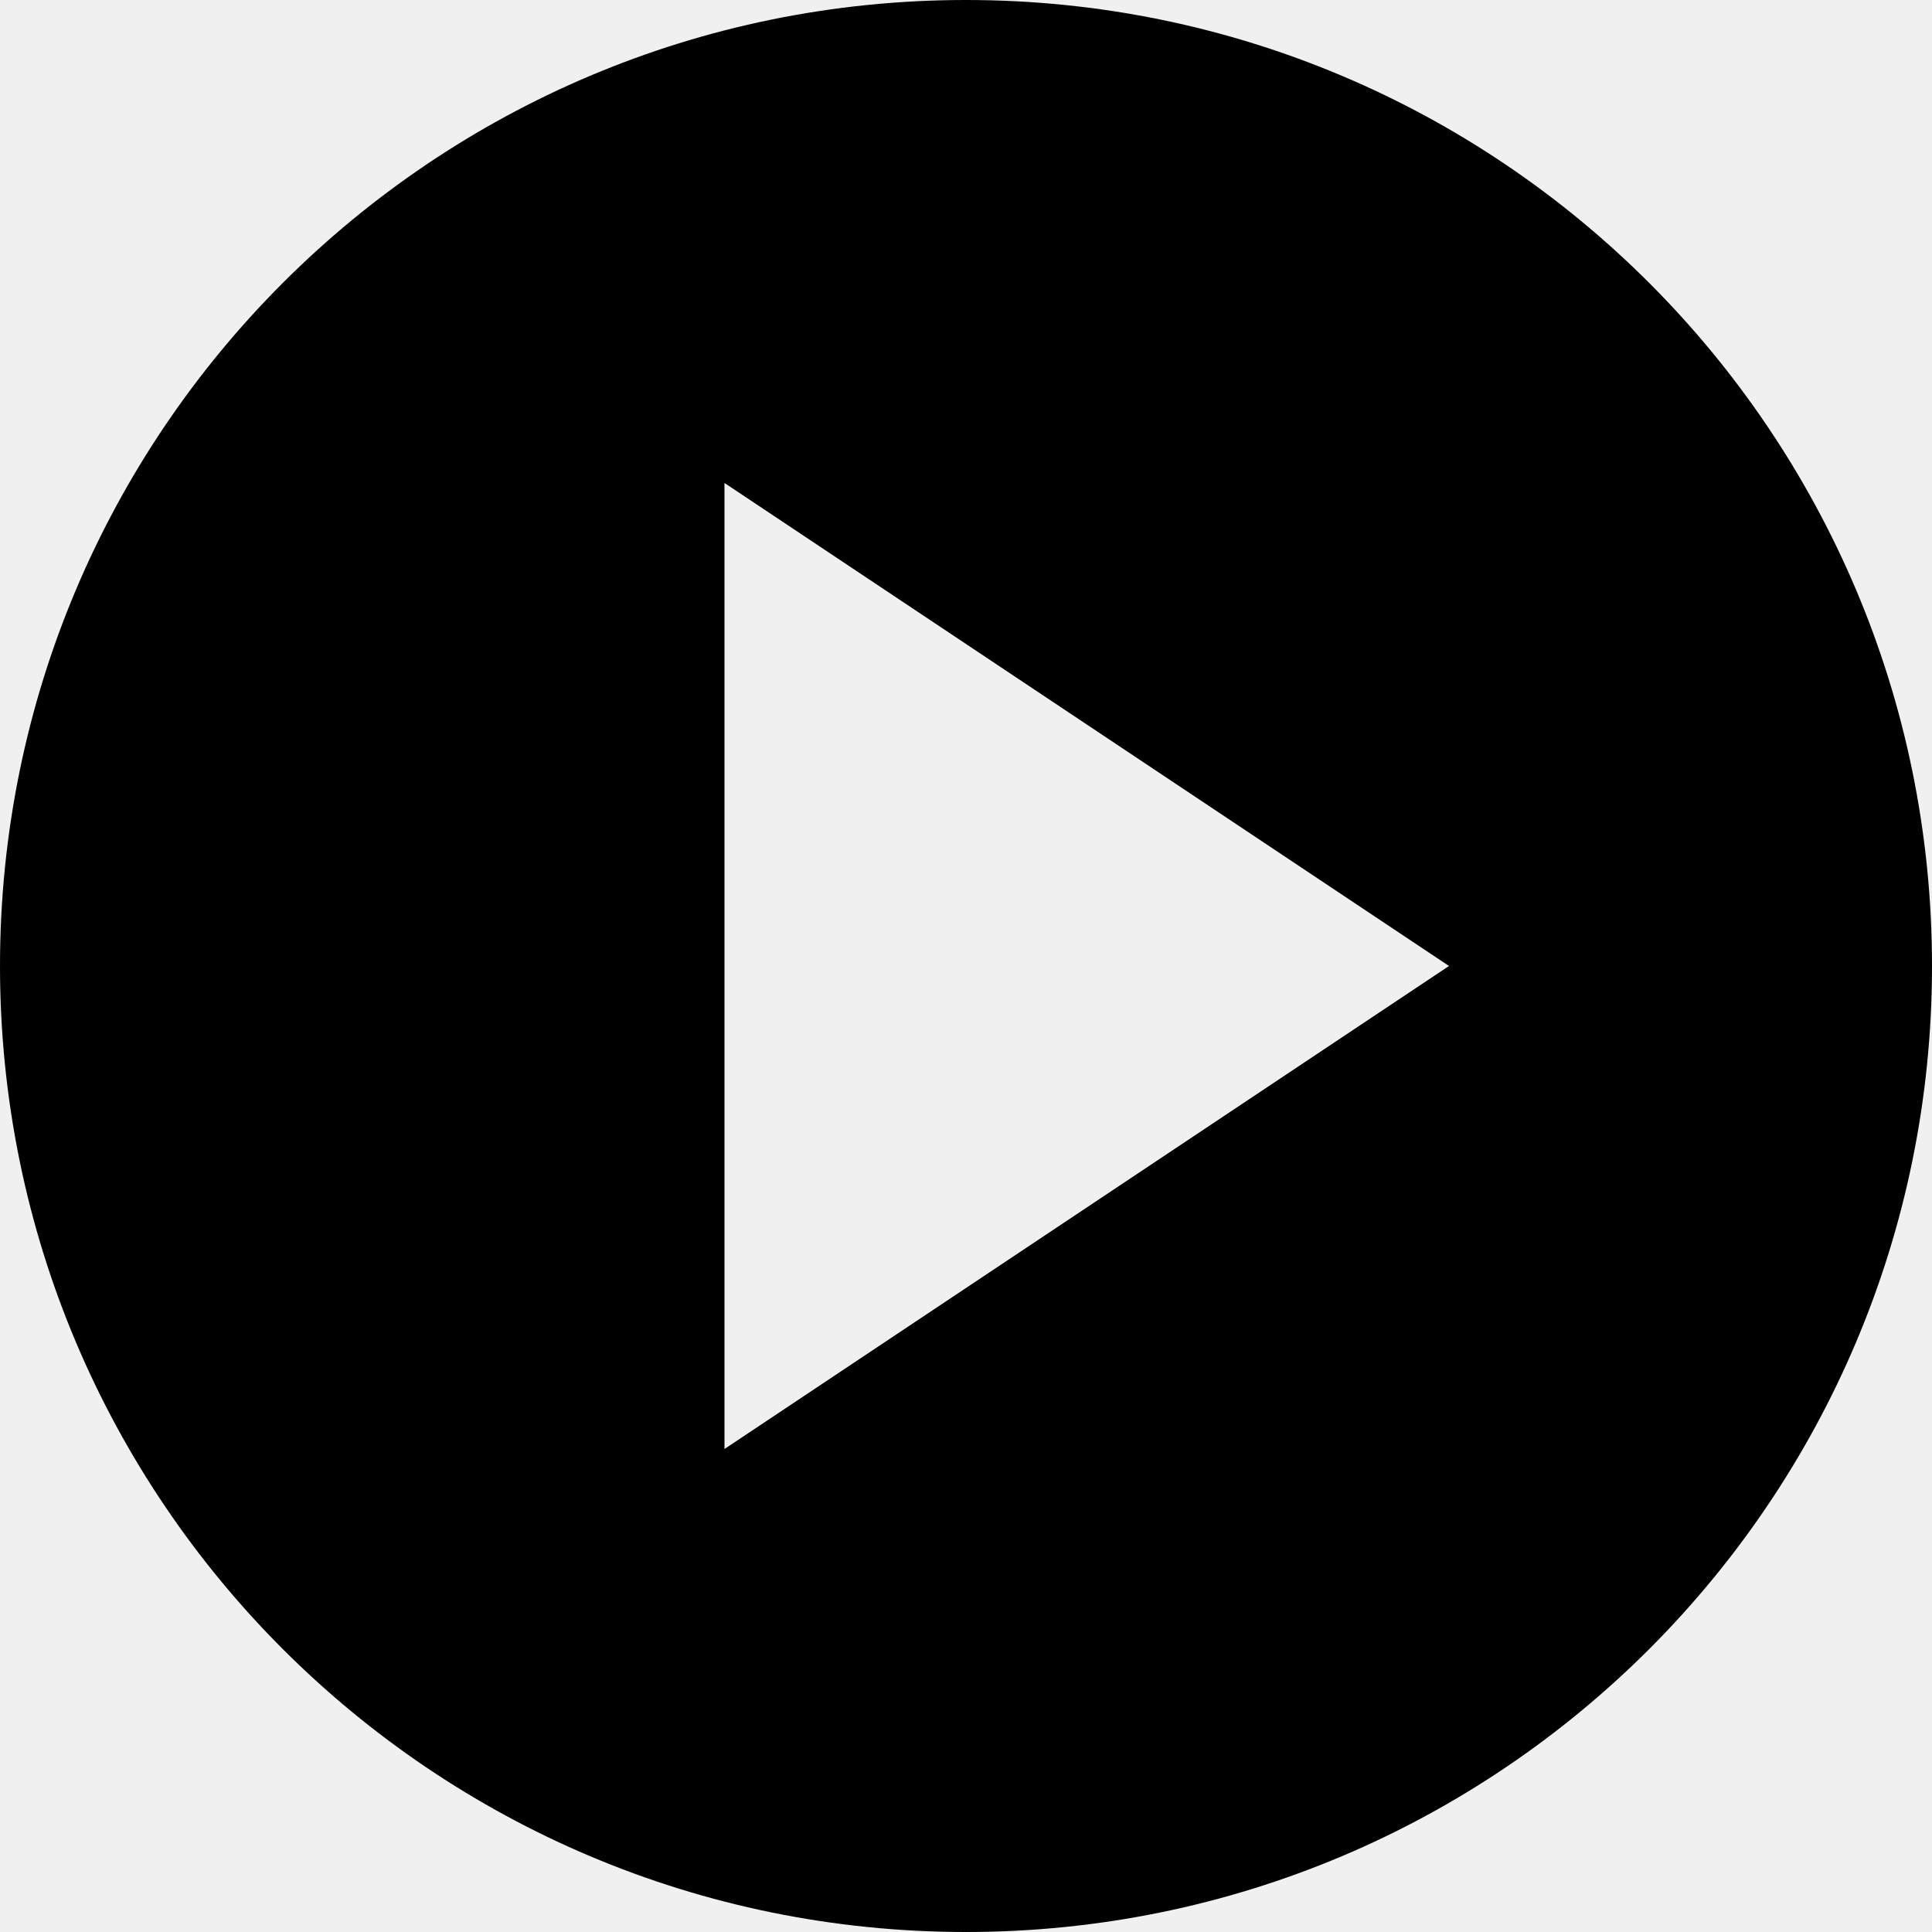
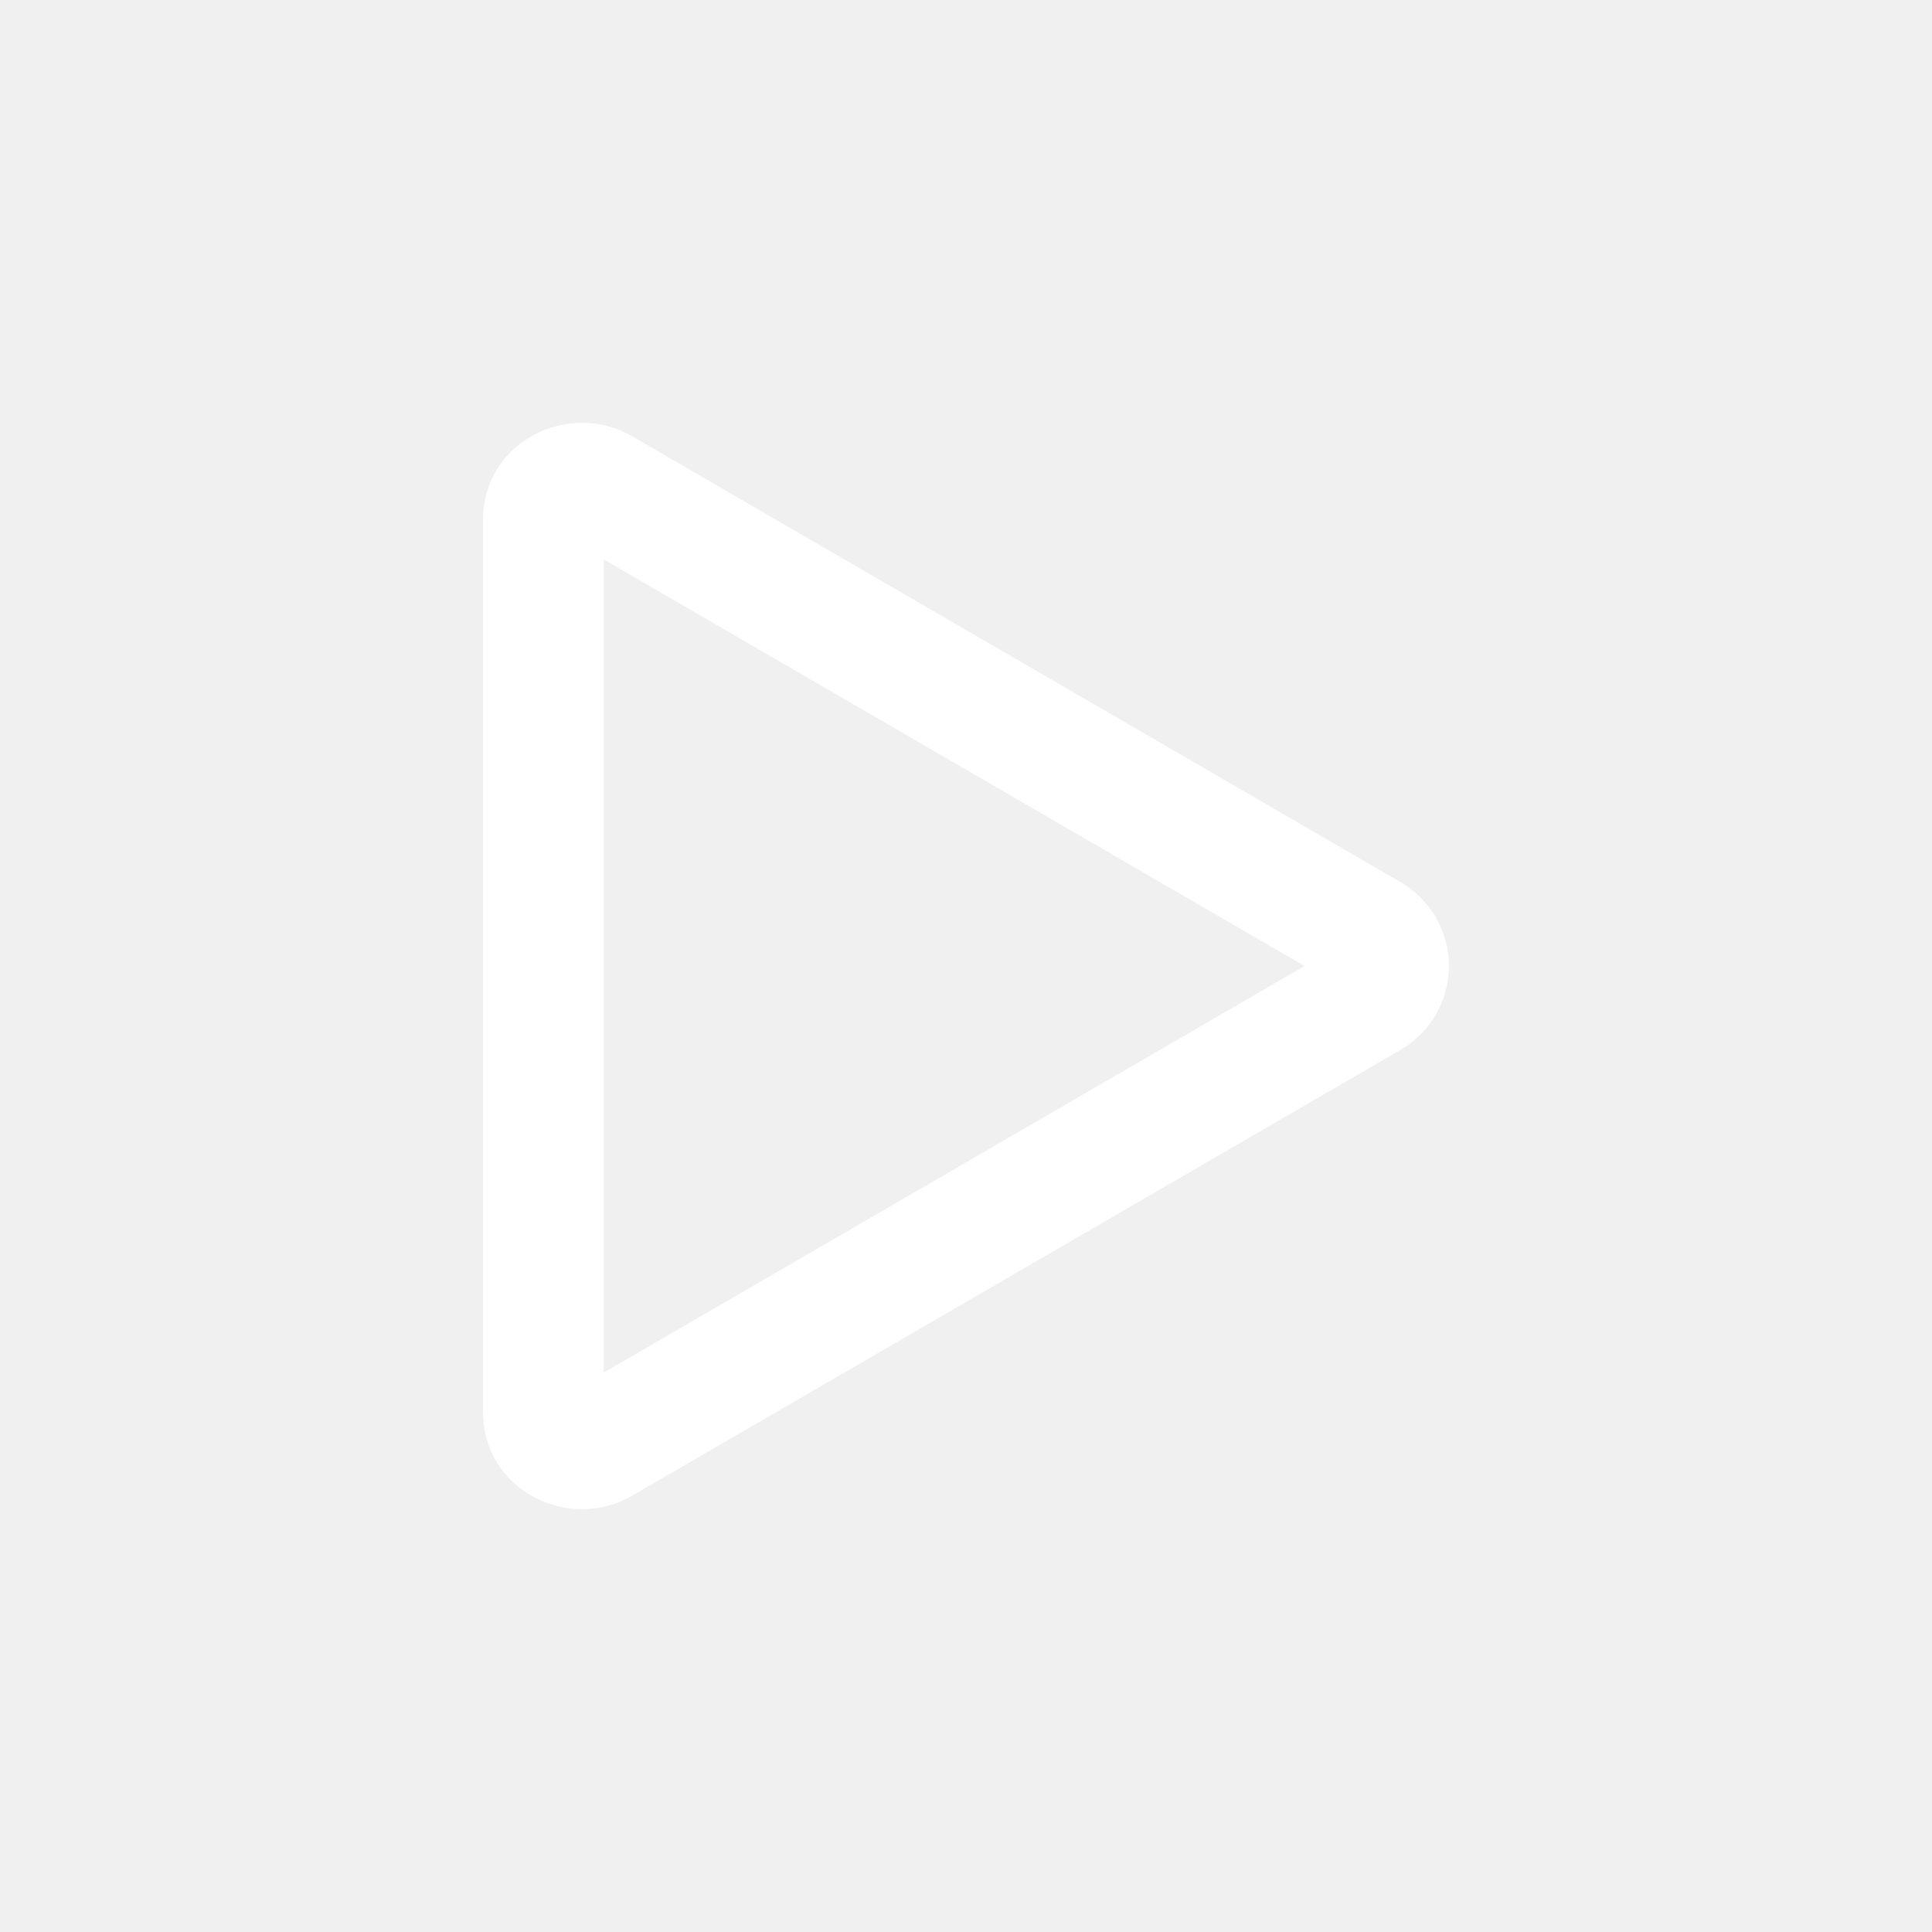
- <svg xmlns="http://www.w3.org/2000/svg" width="80" height="80" viewBox="0 0 80 80" fill="none">
-   <path d="M40 0C17.9 0 0 17.9 0 40C0 62.1 17.9 80 40 80C62.1 80 80 62.1 80 40C80 17.9 62.1 0 40 0ZM30 20L60 40L30 60V20Z" fill="currentColor" />
+ <svg xmlns="http://www.w3.org/2000/svg" width="64" height="64" viewBox="0 0 64 64" fill="none">
+   <path d="M43.216 32L20 18.532V45.468L43.216 32ZM46.384 29.216C46.874 29.497 47.282 29.902 47.565 30.391C47.849 30.88 47.998 31.435 47.998 32C47.998 32.565 47.849 33.12 47.565 33.609C47.282 34.098 46.874 34.503 46.384 34.784L20.932 49.552C18.852 50.76 16 49.38 16 46.768V17.232C16 14.62 18.852 13.24 20.932 14.448L46.384 29.216Z" fill="white" />
</svg>
